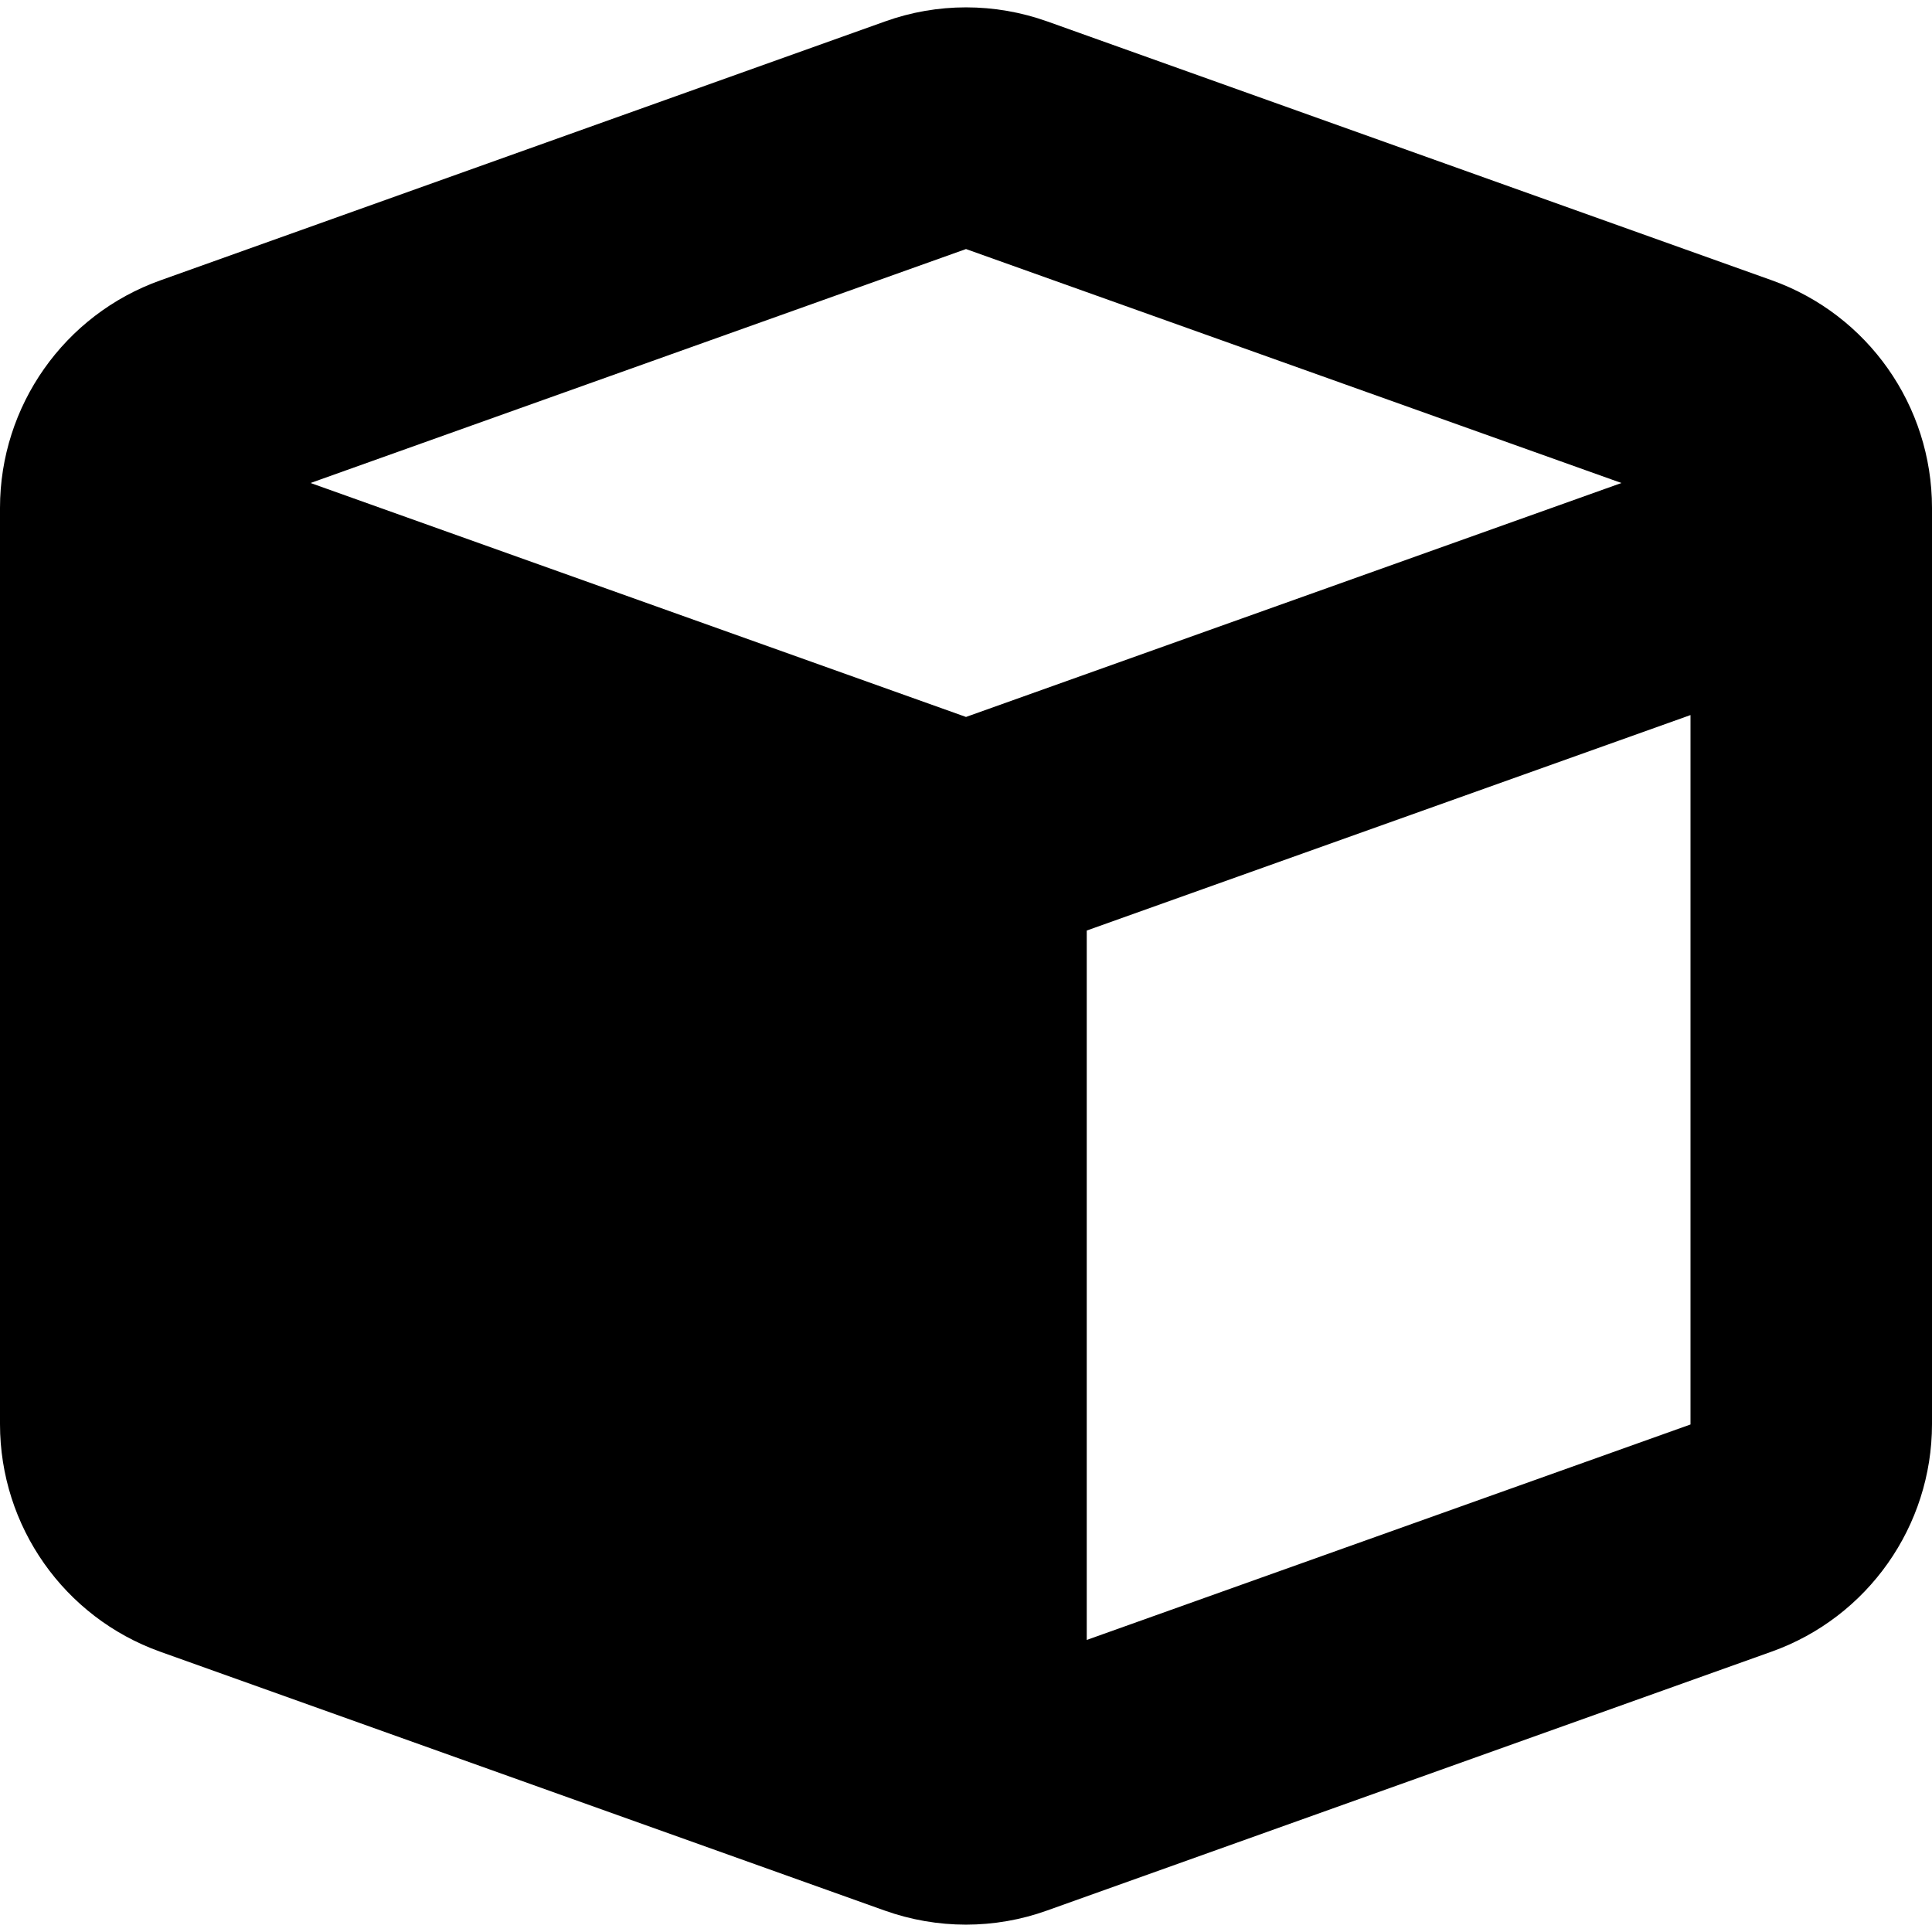
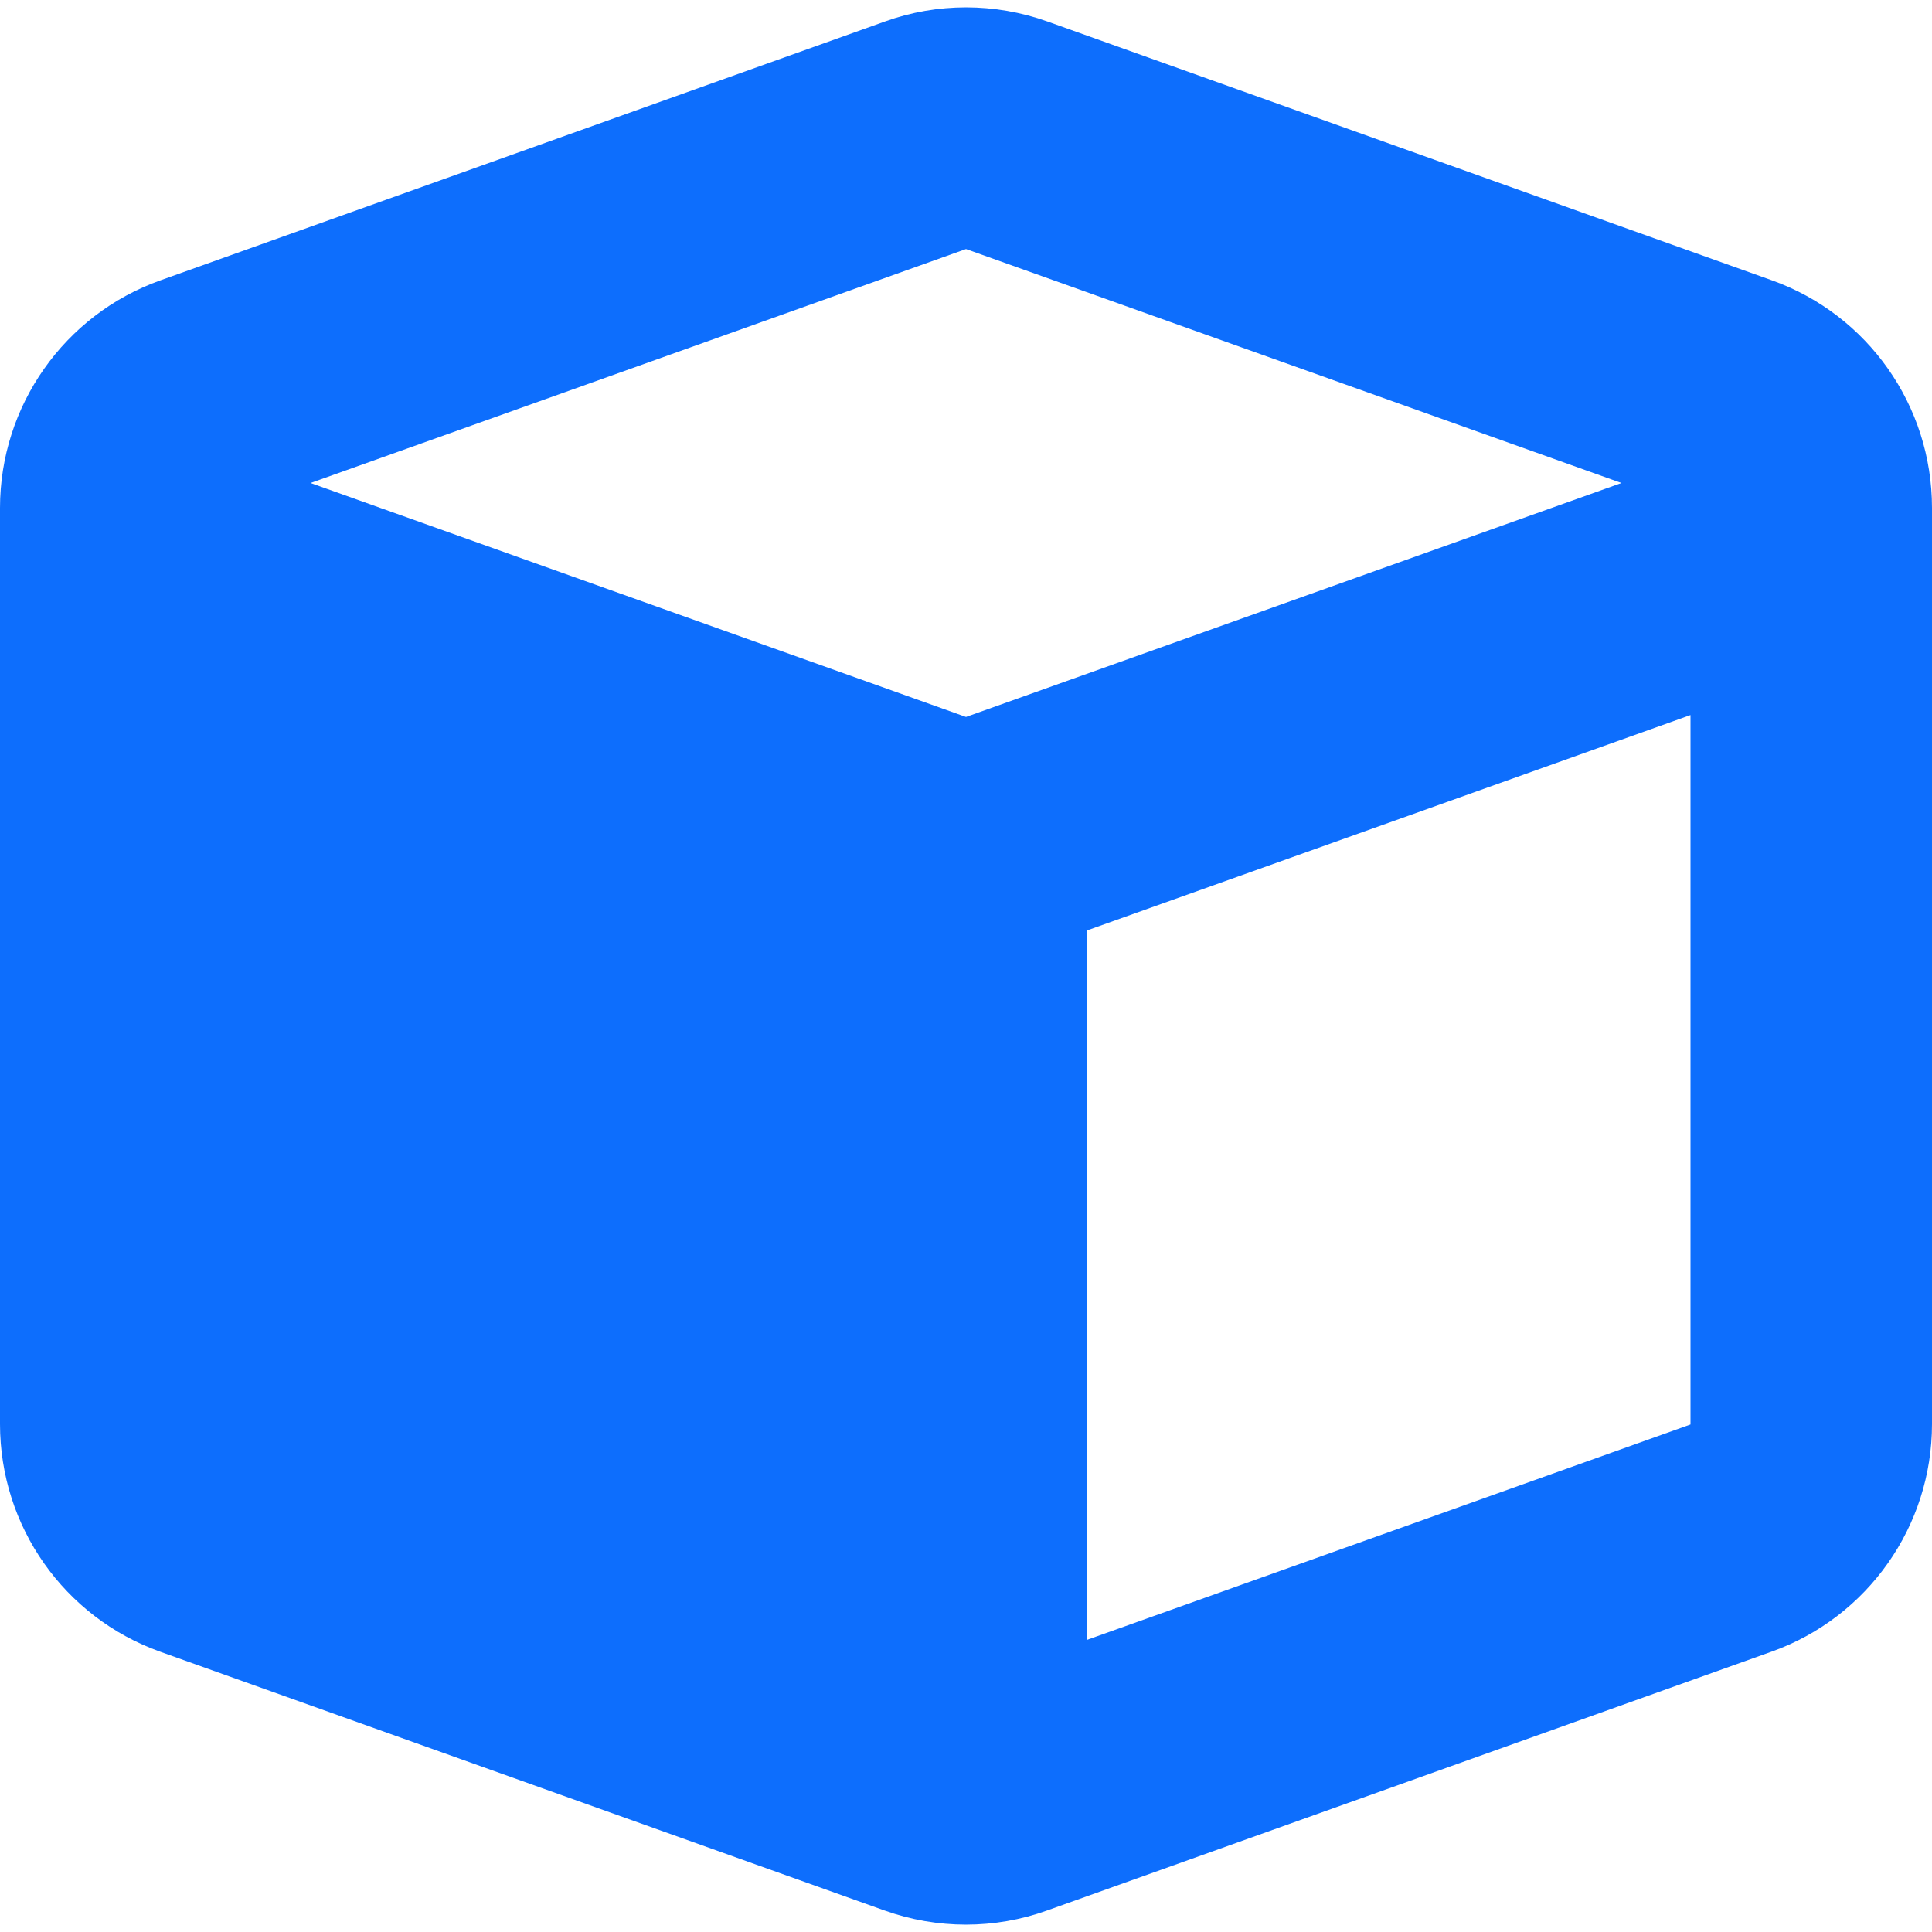
- <svg xmlns="http://www.w3.org/2000/svg" viewBox="0 0 512 512">
+ <svg xmlns="http://www.w3.org/2000/svg" fill="#0d6efd" viewBox="0 0 512 512">
  <path d="M234.5 5.7c13.9-5 29.1-5 43.1 0l192 68.6C495 83.4 512 107.5 512 134.6V377.4c0 27-17 51.2-42.5 60.3l-192 68.6c-13.9 5-29.1 5-43.1 0l-192-68.6C17 428.6 0 404.5 0 377.4V134.6c0-27 17-51.2 42.5-60.3l192-68.6zM256 66L82.3 128 256 190l173.7-62L256 66zm32 368.6l160-57.1v-188L288 246.6v188z" />
</svg>
